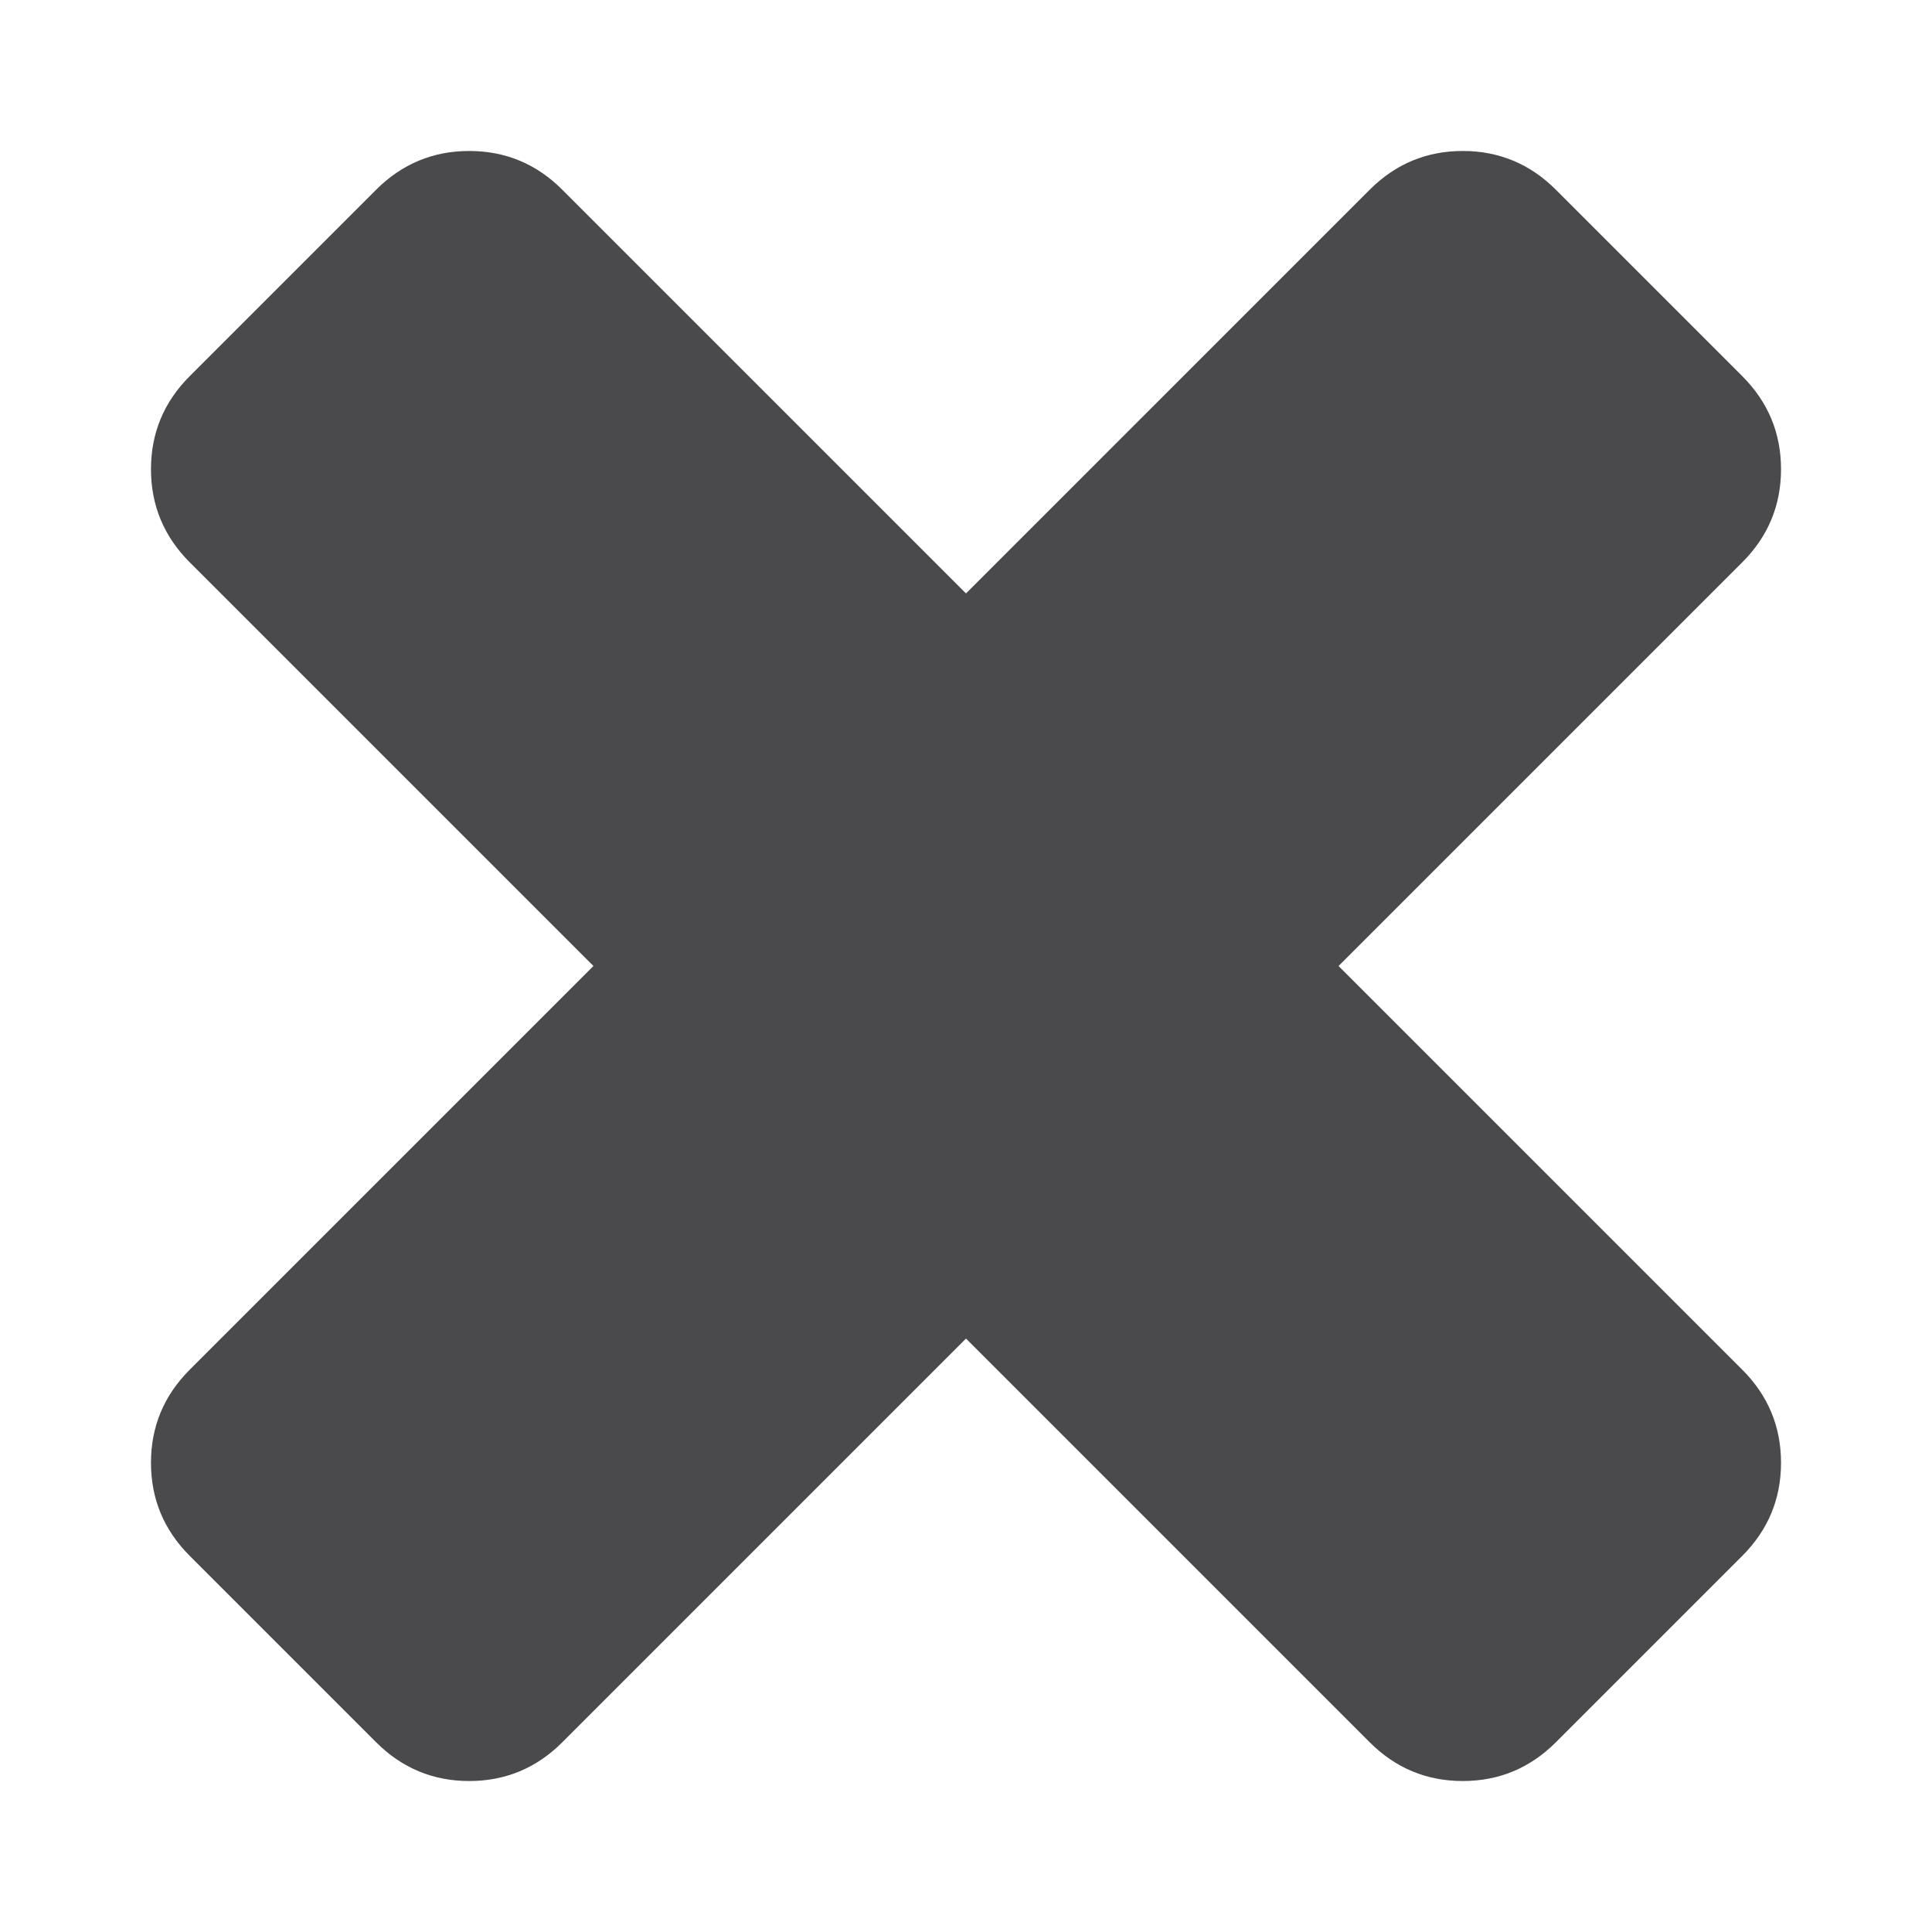
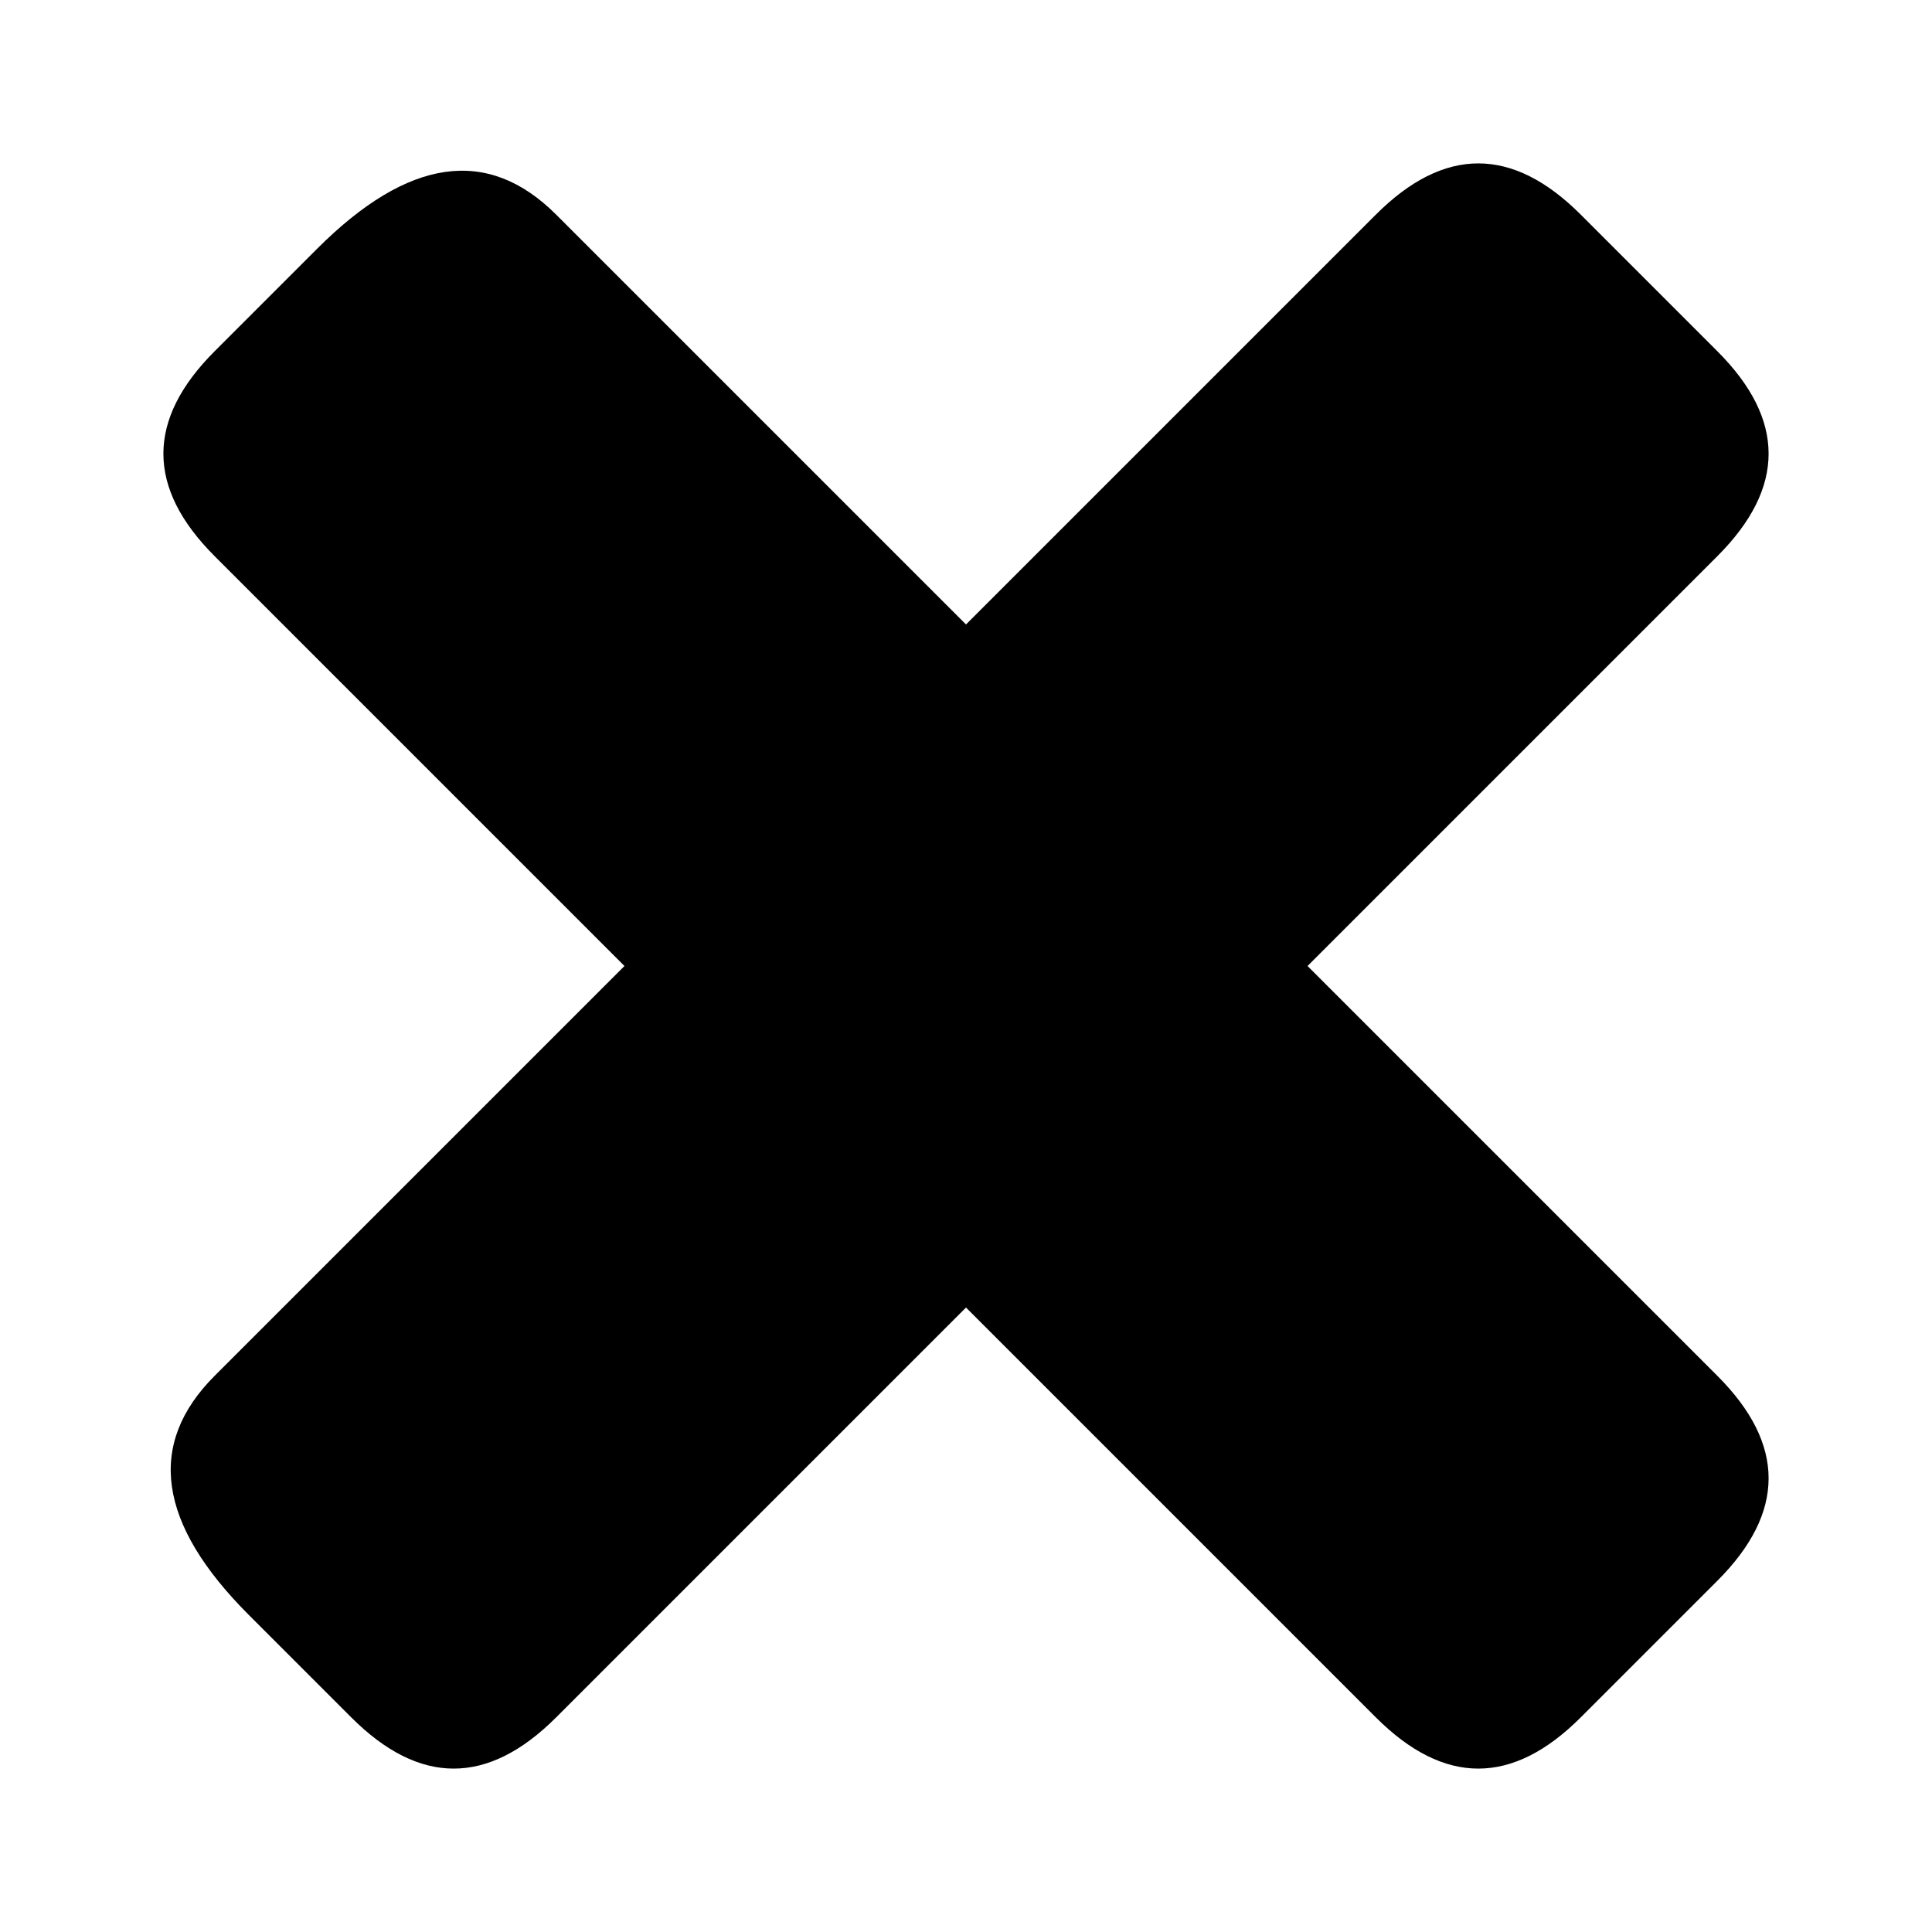
- <svg xmlns="http://www.w3.org/2000/svg" width="100%" height="100%" viewBox="0 0 1408 1408" version="1.1" xml:space="preserve" style="fill-rule:evenodd;clip-rule:evenodd;stroke-linejoin:round;stroke-miterlimit:2;">
-   <g transform="matrix(1,0,0,-1,0,1408) translate(704, 704) rotate(45) translate(-704, -704)">
-     <path d="M1408,800L1408,608C1408,581.333 1398.67,558.667 1380,540C1361.33,521.333 1338.67,512 1312,512L896,512L896,96C896,69.333 886.667,46.667 868,28C849.333,9.333 826.667,0 800,0L608,0C581.333,0 558.667,9.333 540,28C521.333,46.667 512,69.333 512,96L512,512L96,512C69.333,512 46.667,521.333 28,540C9.333,558.667 0,581.333 0,608L0,800C0,826.667 9.333,849.333 28,868C46.667,886.667 69.333,896 96,896L512,896L512,1312C512,1338.67 521.333,1361.33 540,1380C558.667,1398.67 581.333,1408 608,1408L800,1408C826.667,1408 849.333,1398.67 868,1380C886.667,1361.33 896,1338.67 896,1312L896,896L1312,896C1338.67,896 1361.33,886.667 1380,868C1398.67,849.333 1408,826.667 1408,800Z" style="fill:rgb(74,74,76);fill-rule:nonzero;" />
+ <svg xmlns="http://www.w3.org/2000/svg" width="100%" height="100%" viewBox="0 0 40 40" version="1.1" xml:space="preserve" style="fill-rule:evenodd;clip-rule:evenodd;stroke-linejoin:round;stroke-miterlimit:2;">
+   <g transform="translate(20 20) rotate(45) translate(-5 -20)">
+     <path d="M3 0L7 0Q10 0 10 3L10 37Q10 40 7 40L4 40Q0 40 0 37L0 3Q0 0 3 0Z" fill="#000" />
+   </g>
+   <g transform="translate(20 20) rotate(135) translate(-5 -20)">
+     <path d="M3 0L7 0Q10 0 10 3L10 37Q10 40 7 40L4 40Q0 40 0 37L0 3Q0 0 3 0Z" fill="#000" />
  </g>
</svg>
